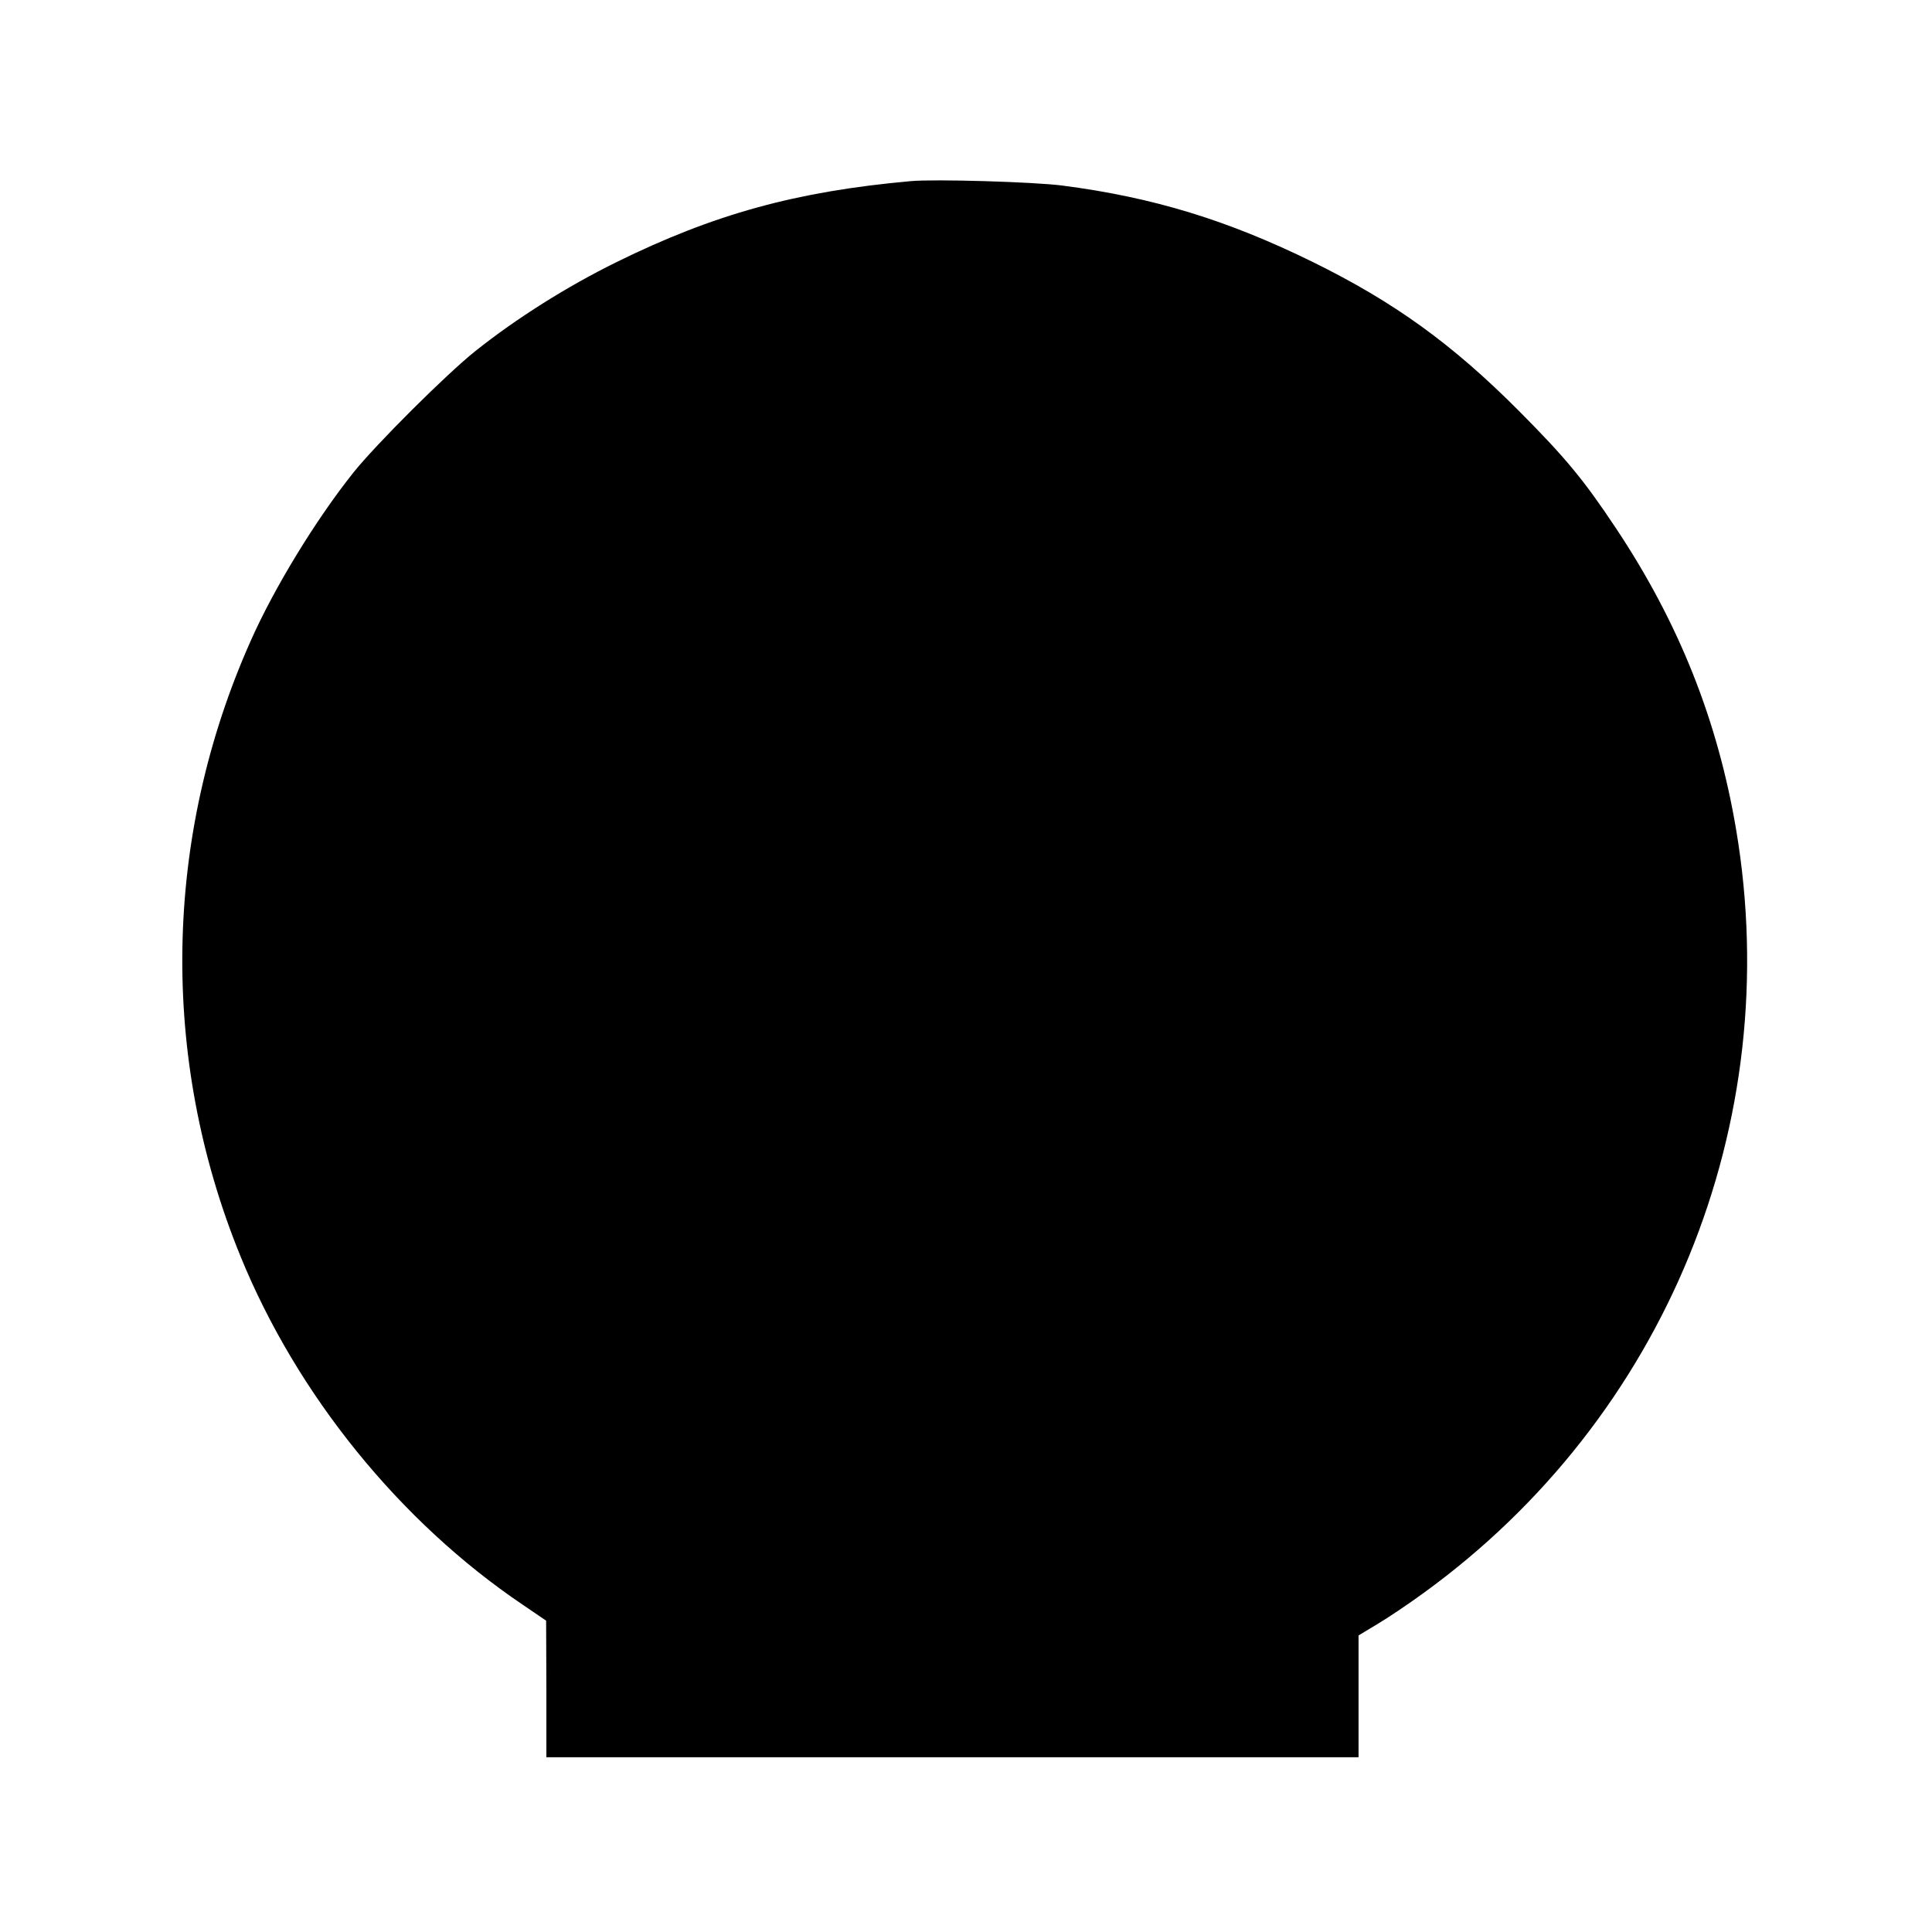
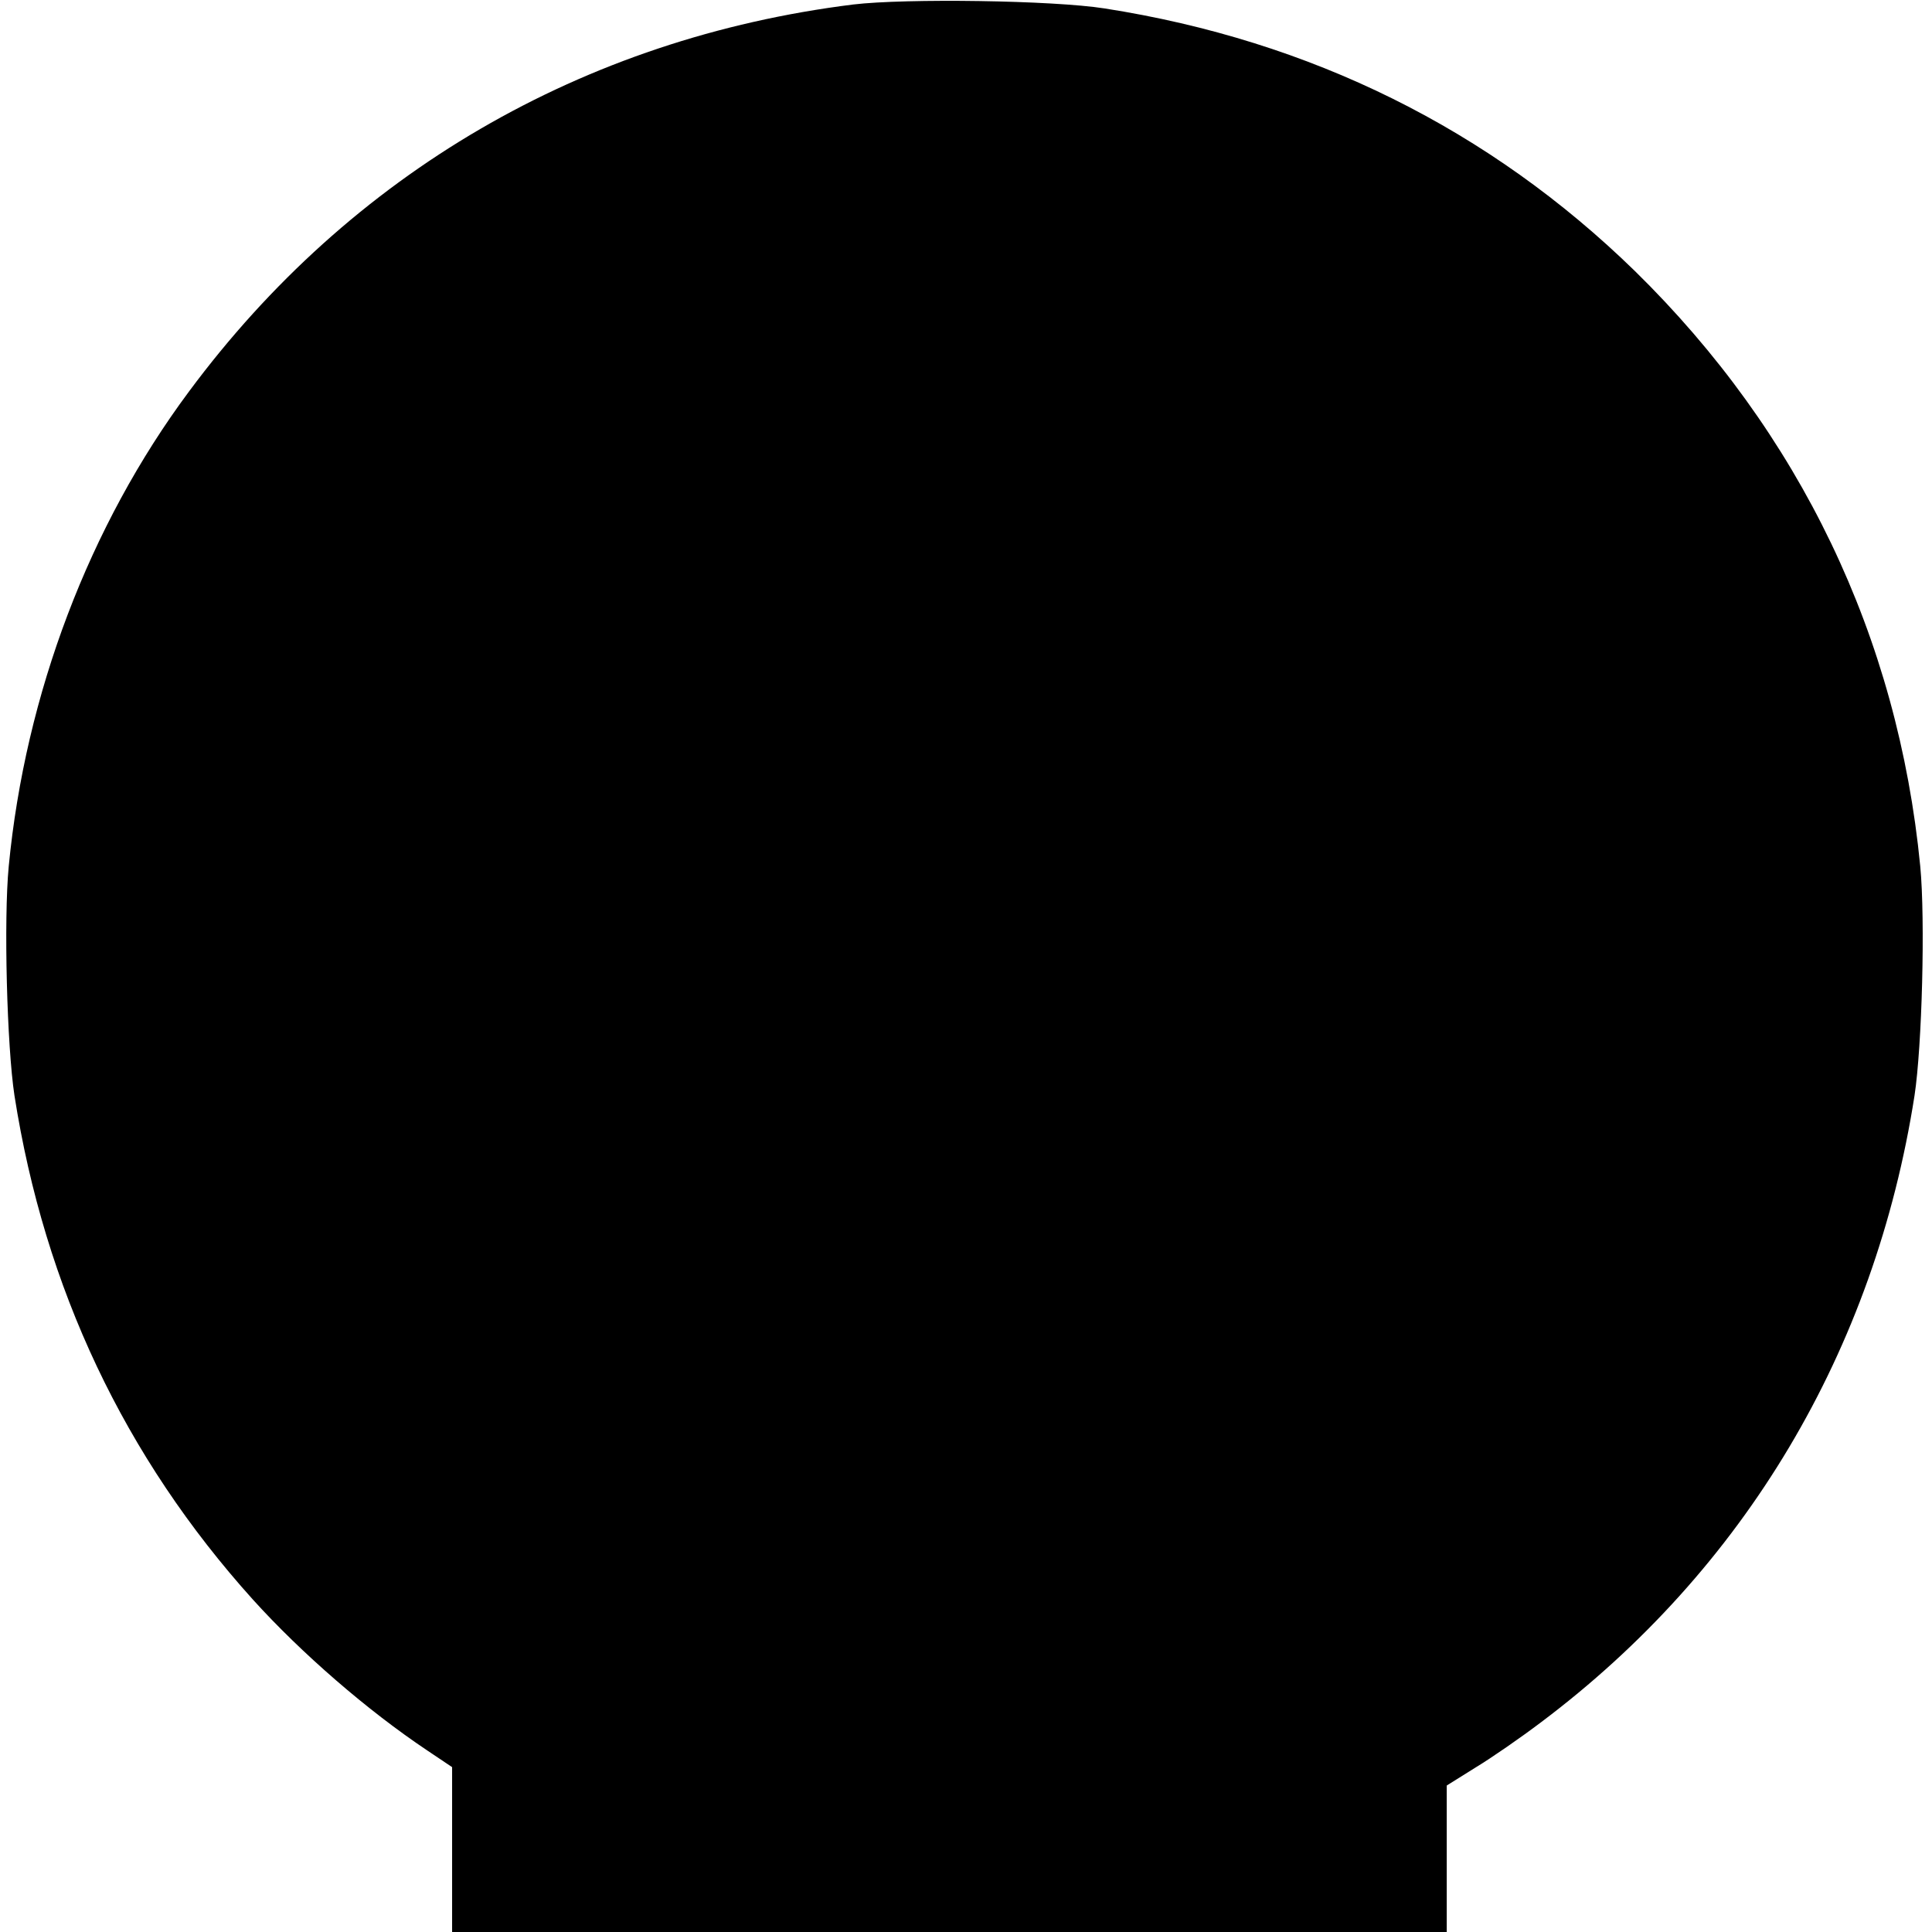
- <svg xmlns="http://www.w3.org/2000/svg" version="1.0" width="785pt" height="785pt" viewBox="0 0 785 785" preserveAspectRatio="xMidYMid meet">
-   <g transform="translate(0,785) scale(0.1,-0.1)" fill="#000000" stroke="none">
-     <path d="M3700 7114 c-466 -42 -799 -134 -1195 -329 -201 -99 -406 -228 -573 -361 -118 -94 -403 -378 -496 -494 -153 -192 -321 -467 -417 -683 -356 -798 -371 -1695 -42 -2501 229 -562 647 -1079 1148 -1417 l94 -64 1 -277 0 -278 1650 0 1650 0 0 248 0 247 78 47 c42 25 127 82 187 126 982 712 1471 1907 1269 3102 -75 444 -233 841 -489 1225 -131 197 -205 286 -394 476 -271 272 -507 442 -836 604 -346 170 -648 263 -1018 311 -116 15 -520 27 -617 18z" />
+ <svg xmlns="http://www.w3.org/2000/svg" version="1.0" width="641pt" height="641pt" viewBox="0 0 641 641" preserveAspectRatio="xMidYMid meet">
+   <g transform="translate(0,641) scale(0.1,-0.1)" fill="#000000" stroke="none">
+     <path d="M2830 6395 c-896 -112 -1667 -561 -2203 -1284 -331 -445 -543 -1004 -598 -1575 -17 -177 -6 -597 19 -761 100 -639 365 -1199 791 -1672 162 -179 380 -368 579 -501 l82 -55 0 -274 0 -273 1650 0 1650 0 0 243 0 243 96 60 c53 32 151 100 217 150 675 507 1107 1233 1239 2079 25 164 36 584 19 761 -74 761 -399 1438 -947 1975 -482 470 -1074 764 -1759 871 -172 27 -659 34 -835 13z" />
  </g>
</svg>
